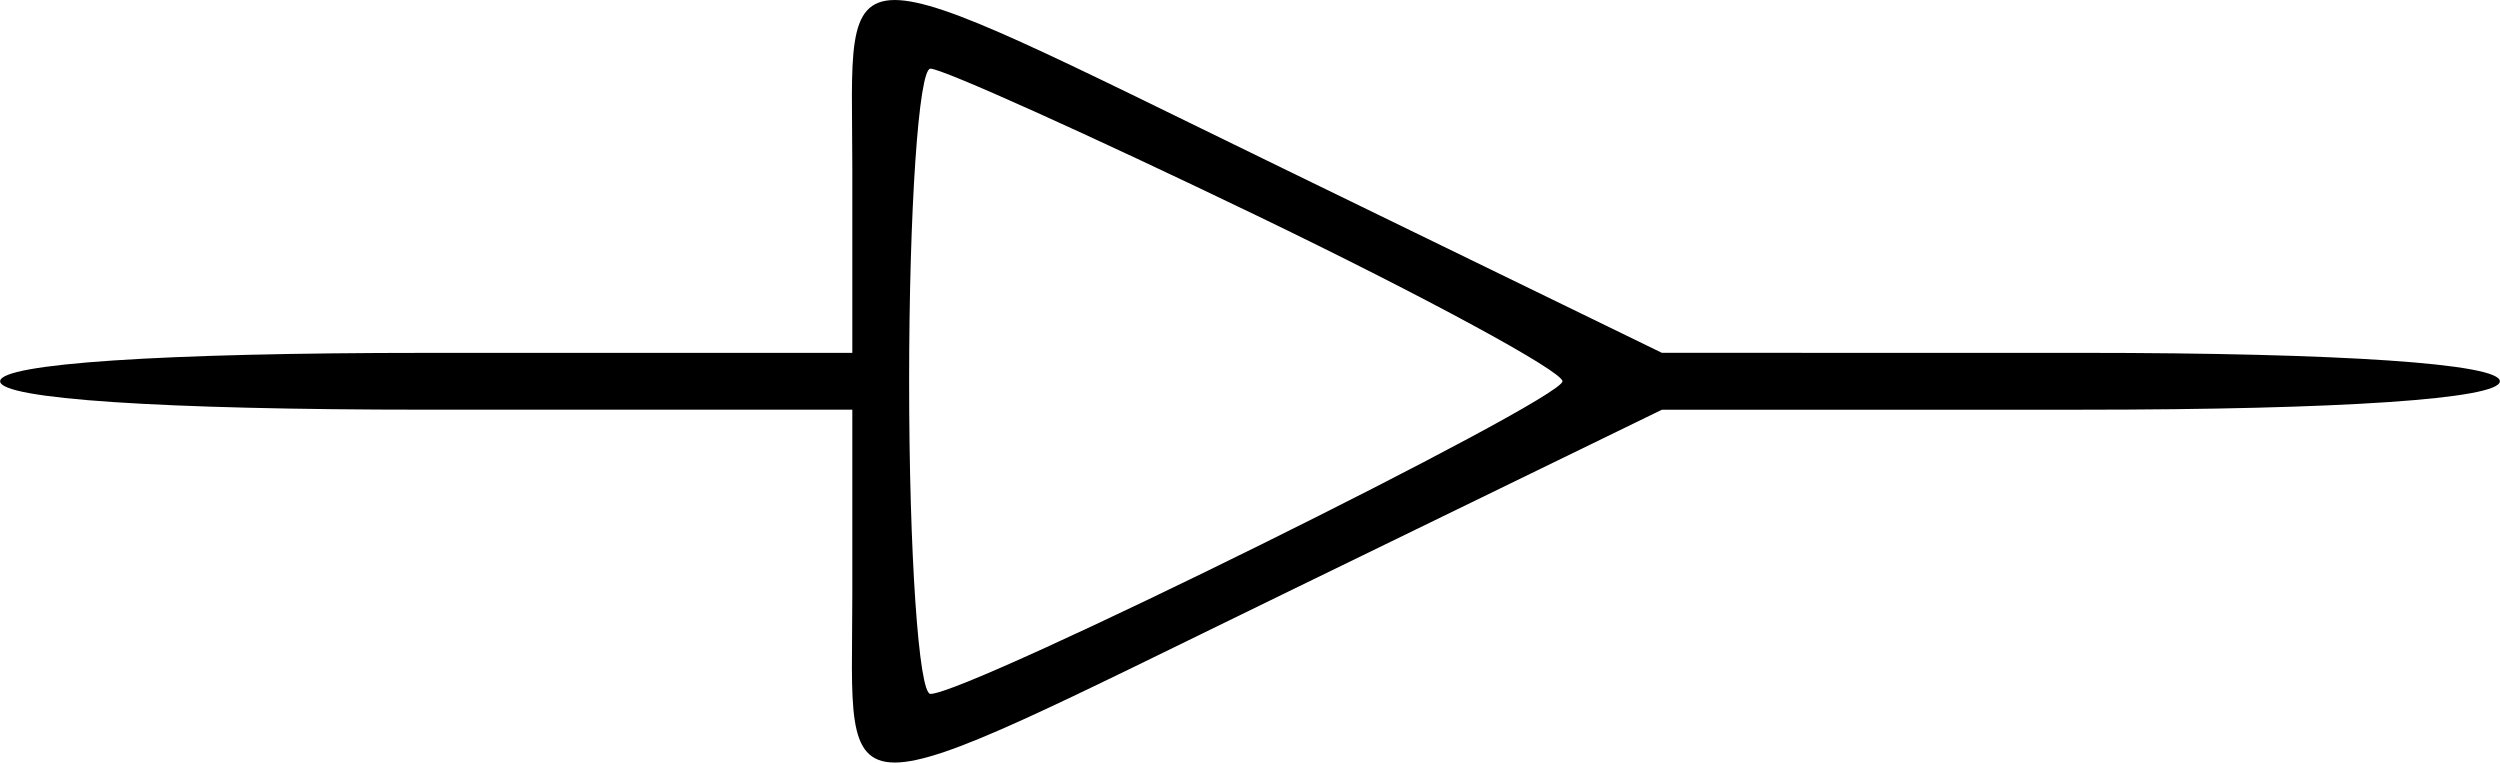
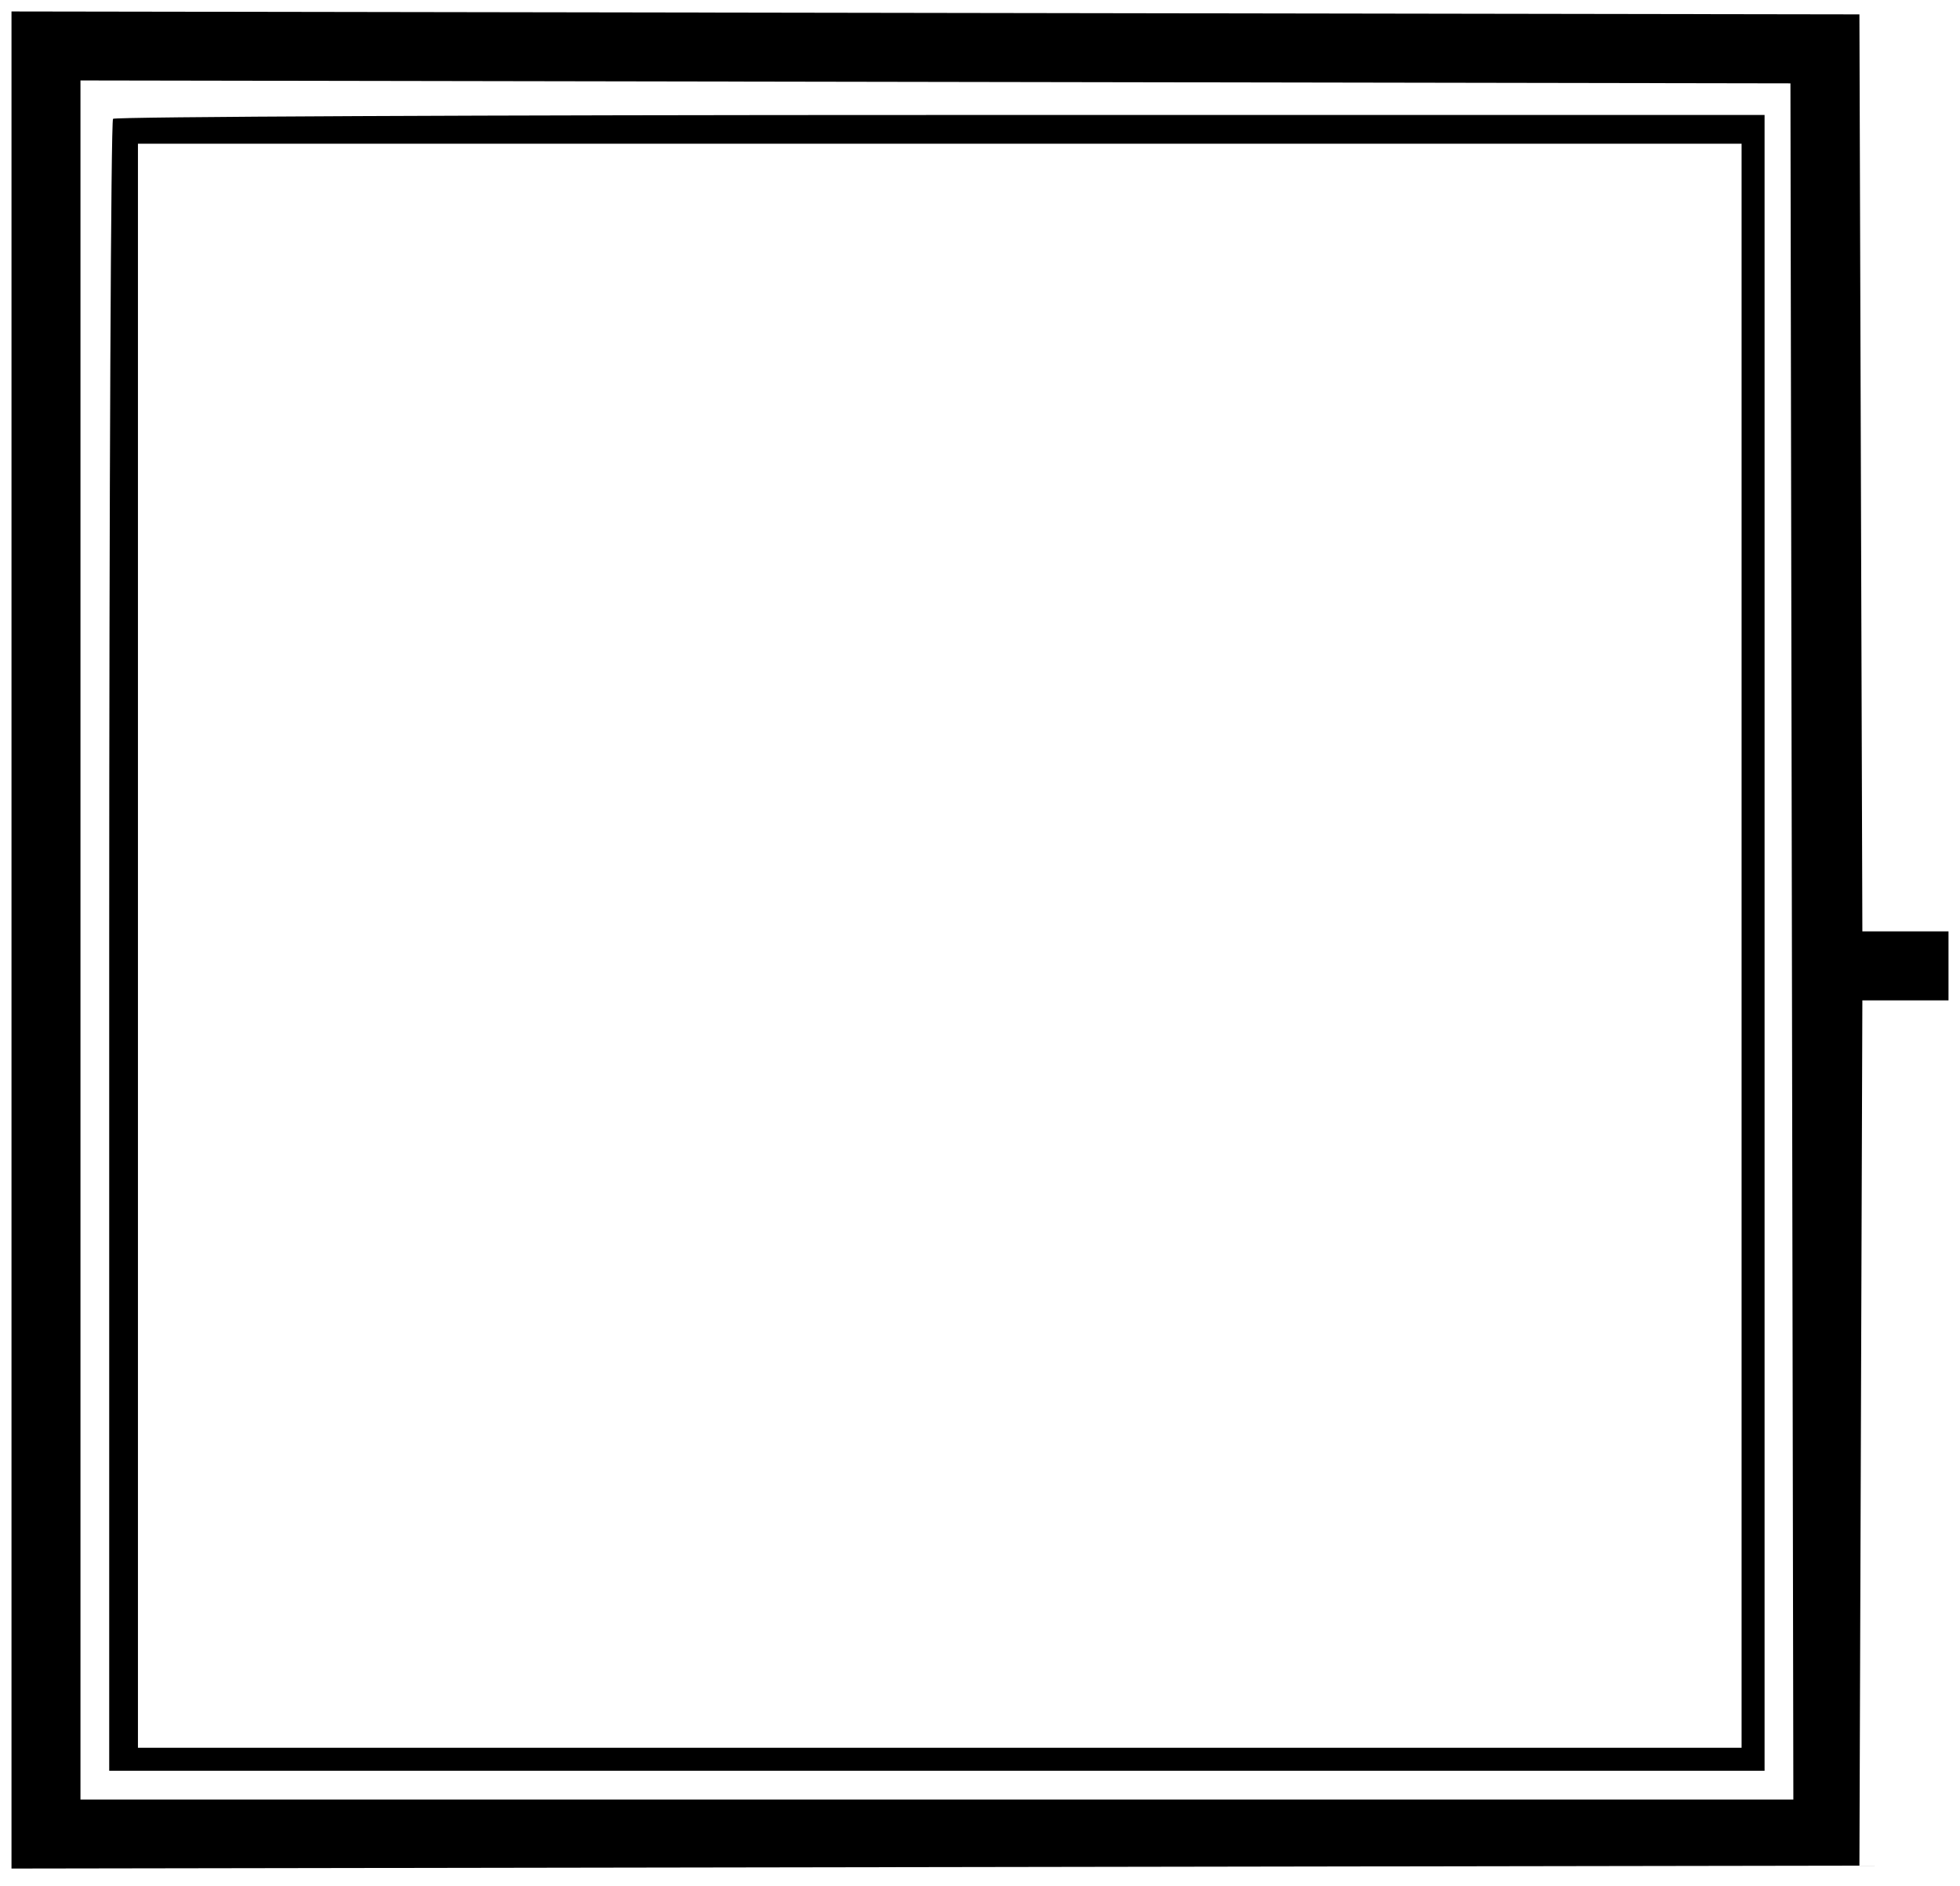
- <svg xmlns="http://www.w3.org/2000/svg" id="svg" version="1.1" viewBox="64.6 158.7 270.8 82.6">
+ <svg xmlns="http://www.w3.org/2000/svg" id="svg" version="1.1" width="400" height="384.751" viewBox="0, 0, 400,384.751">
  <g id="svgg">
-     <path id="path0" d="M156.923 176.923 L 156.923 196.923 110.769 196.923 C 82.051 196.923,64.615 198.085,64.615 200.000 C 64.615 201.915,82.051 203.077,110.769 203.077 L 156.923 203.077 156.923 223.077 C 156.923 247.372,153.634 247.372,203.536 223.079 L 244.615 203.082 290.000 203.079 C 318.204 203.078,335.385 201.912,335.385 200.000 C 335.385 198.088,318.204 196.922,290.000 196.921 L 244.615 196.918 203.536 176.921 C 153.634 152.628,156.923 152.628,156.923 176.923 M200.769 182.070 C 218.962 190.844,233.846 198.912,233.846 200.000 C 233.846 202.050,169.465 233.896,165.385 233.864 C 164.115 233.854,163.077 218.615,163.077 200.000 C 163.077 181.385,164.115 166.146,165.385 166.136 C 166.654 166.126,182.577 173.297,200.769 182.070 " stroke="none" fill="#000000" fill-rule="evenodd" />
+     <path id="path0" d="M2.346 191.789 L 2.346 381.239 190.909 380.942 L 379.472 380.645 379.773 292.375 L 380.073 204.106 388.864 204.106 L 397.654 204.106 397.654 197.067 L 397.654 190.029 388.863 190.029 L 380.073 190.029 379.772 96.481 L 379.472 2.933 190.909 2.636 L 2.346 2.339 2.346 191.789 M365.693 192.082 L 365.990 367.155 191.206 367.155 L 16.422 367.155 16.422 191.785 L 16.422 16.415 190.909 16.712 L 365.396 17.009 365.693 192.082 M23.069 24.242 C 22.639 24.673,22.287 100.684,22.287 193.157 L 22.287 361.290 191.202 361.290 L 360.117 361.290 360.117 192.375 L 360.117 23.460 191.984 23.460 C 99.511 23.460,23.500 23.812,23.069 24.242 M355.425 192.962 L 355.425 356.598 191.789 356.598 L 28.152 356.598 28.152 192.962 L 28.152 29.326 191.789 29.326 L 355.425 29.326 355.425 192.962 " stroke="none" fill="#000000" fill-rule="evenodd" />
  </g>
</svg>
